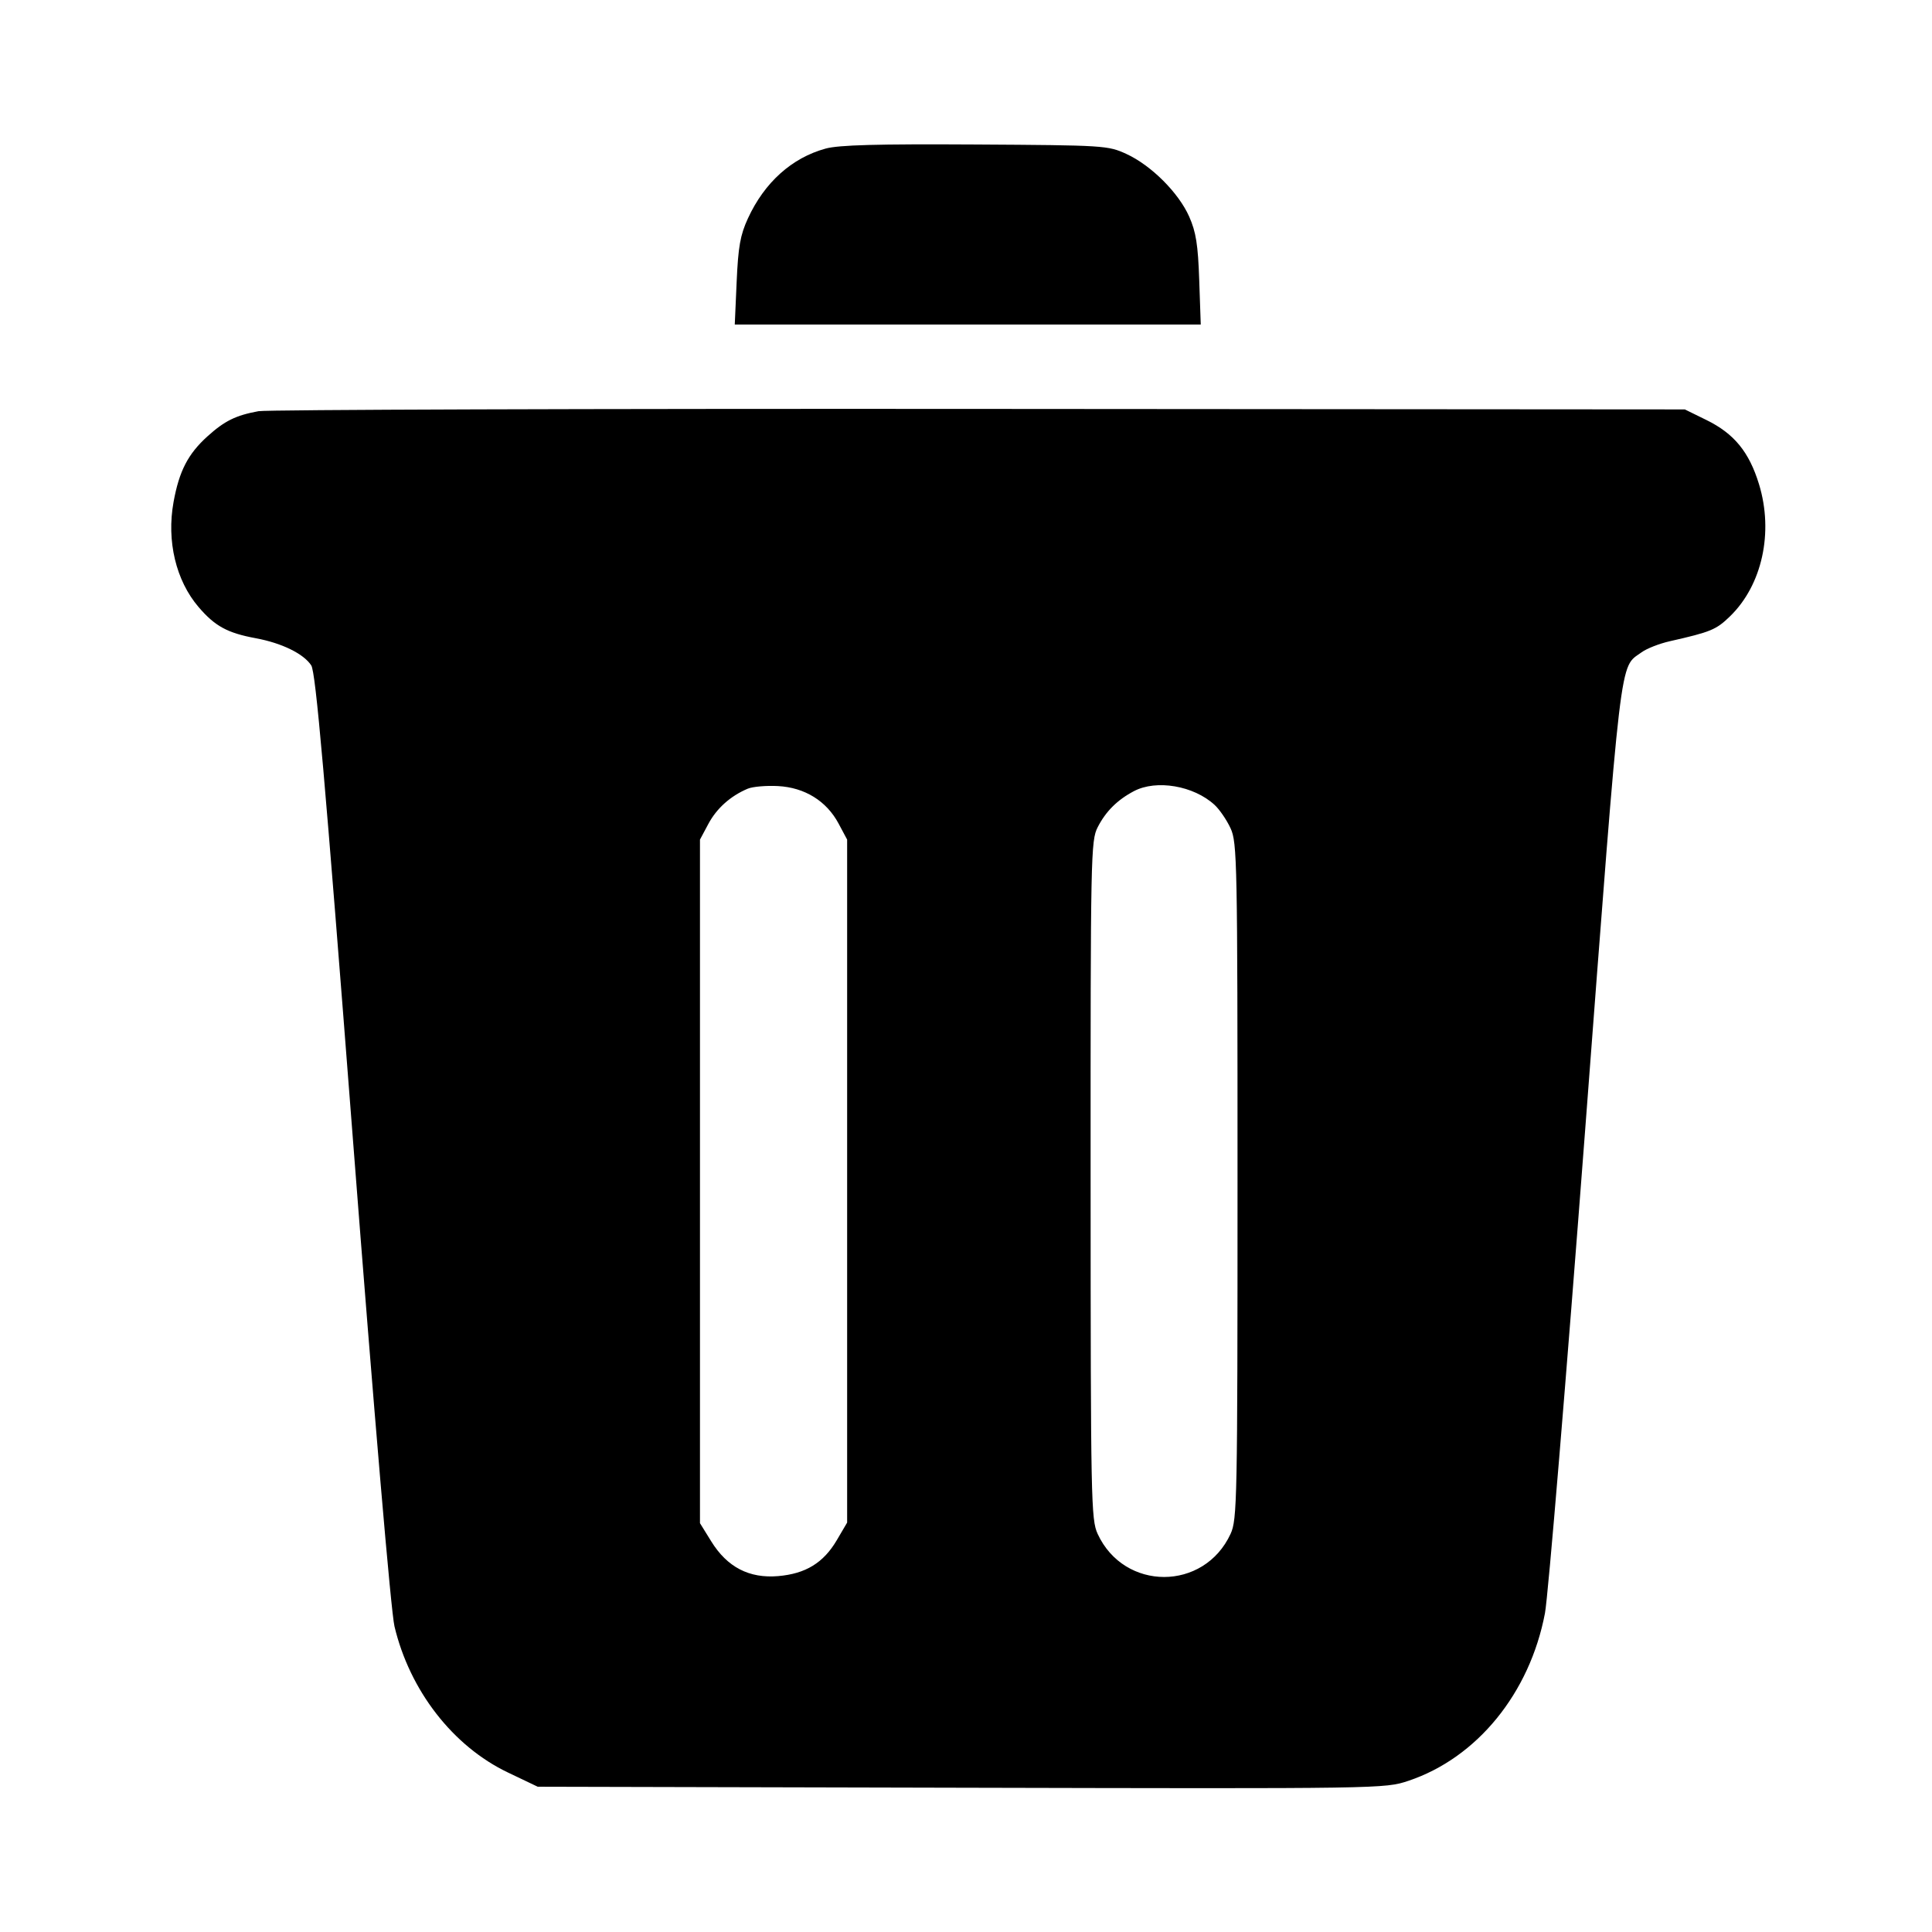
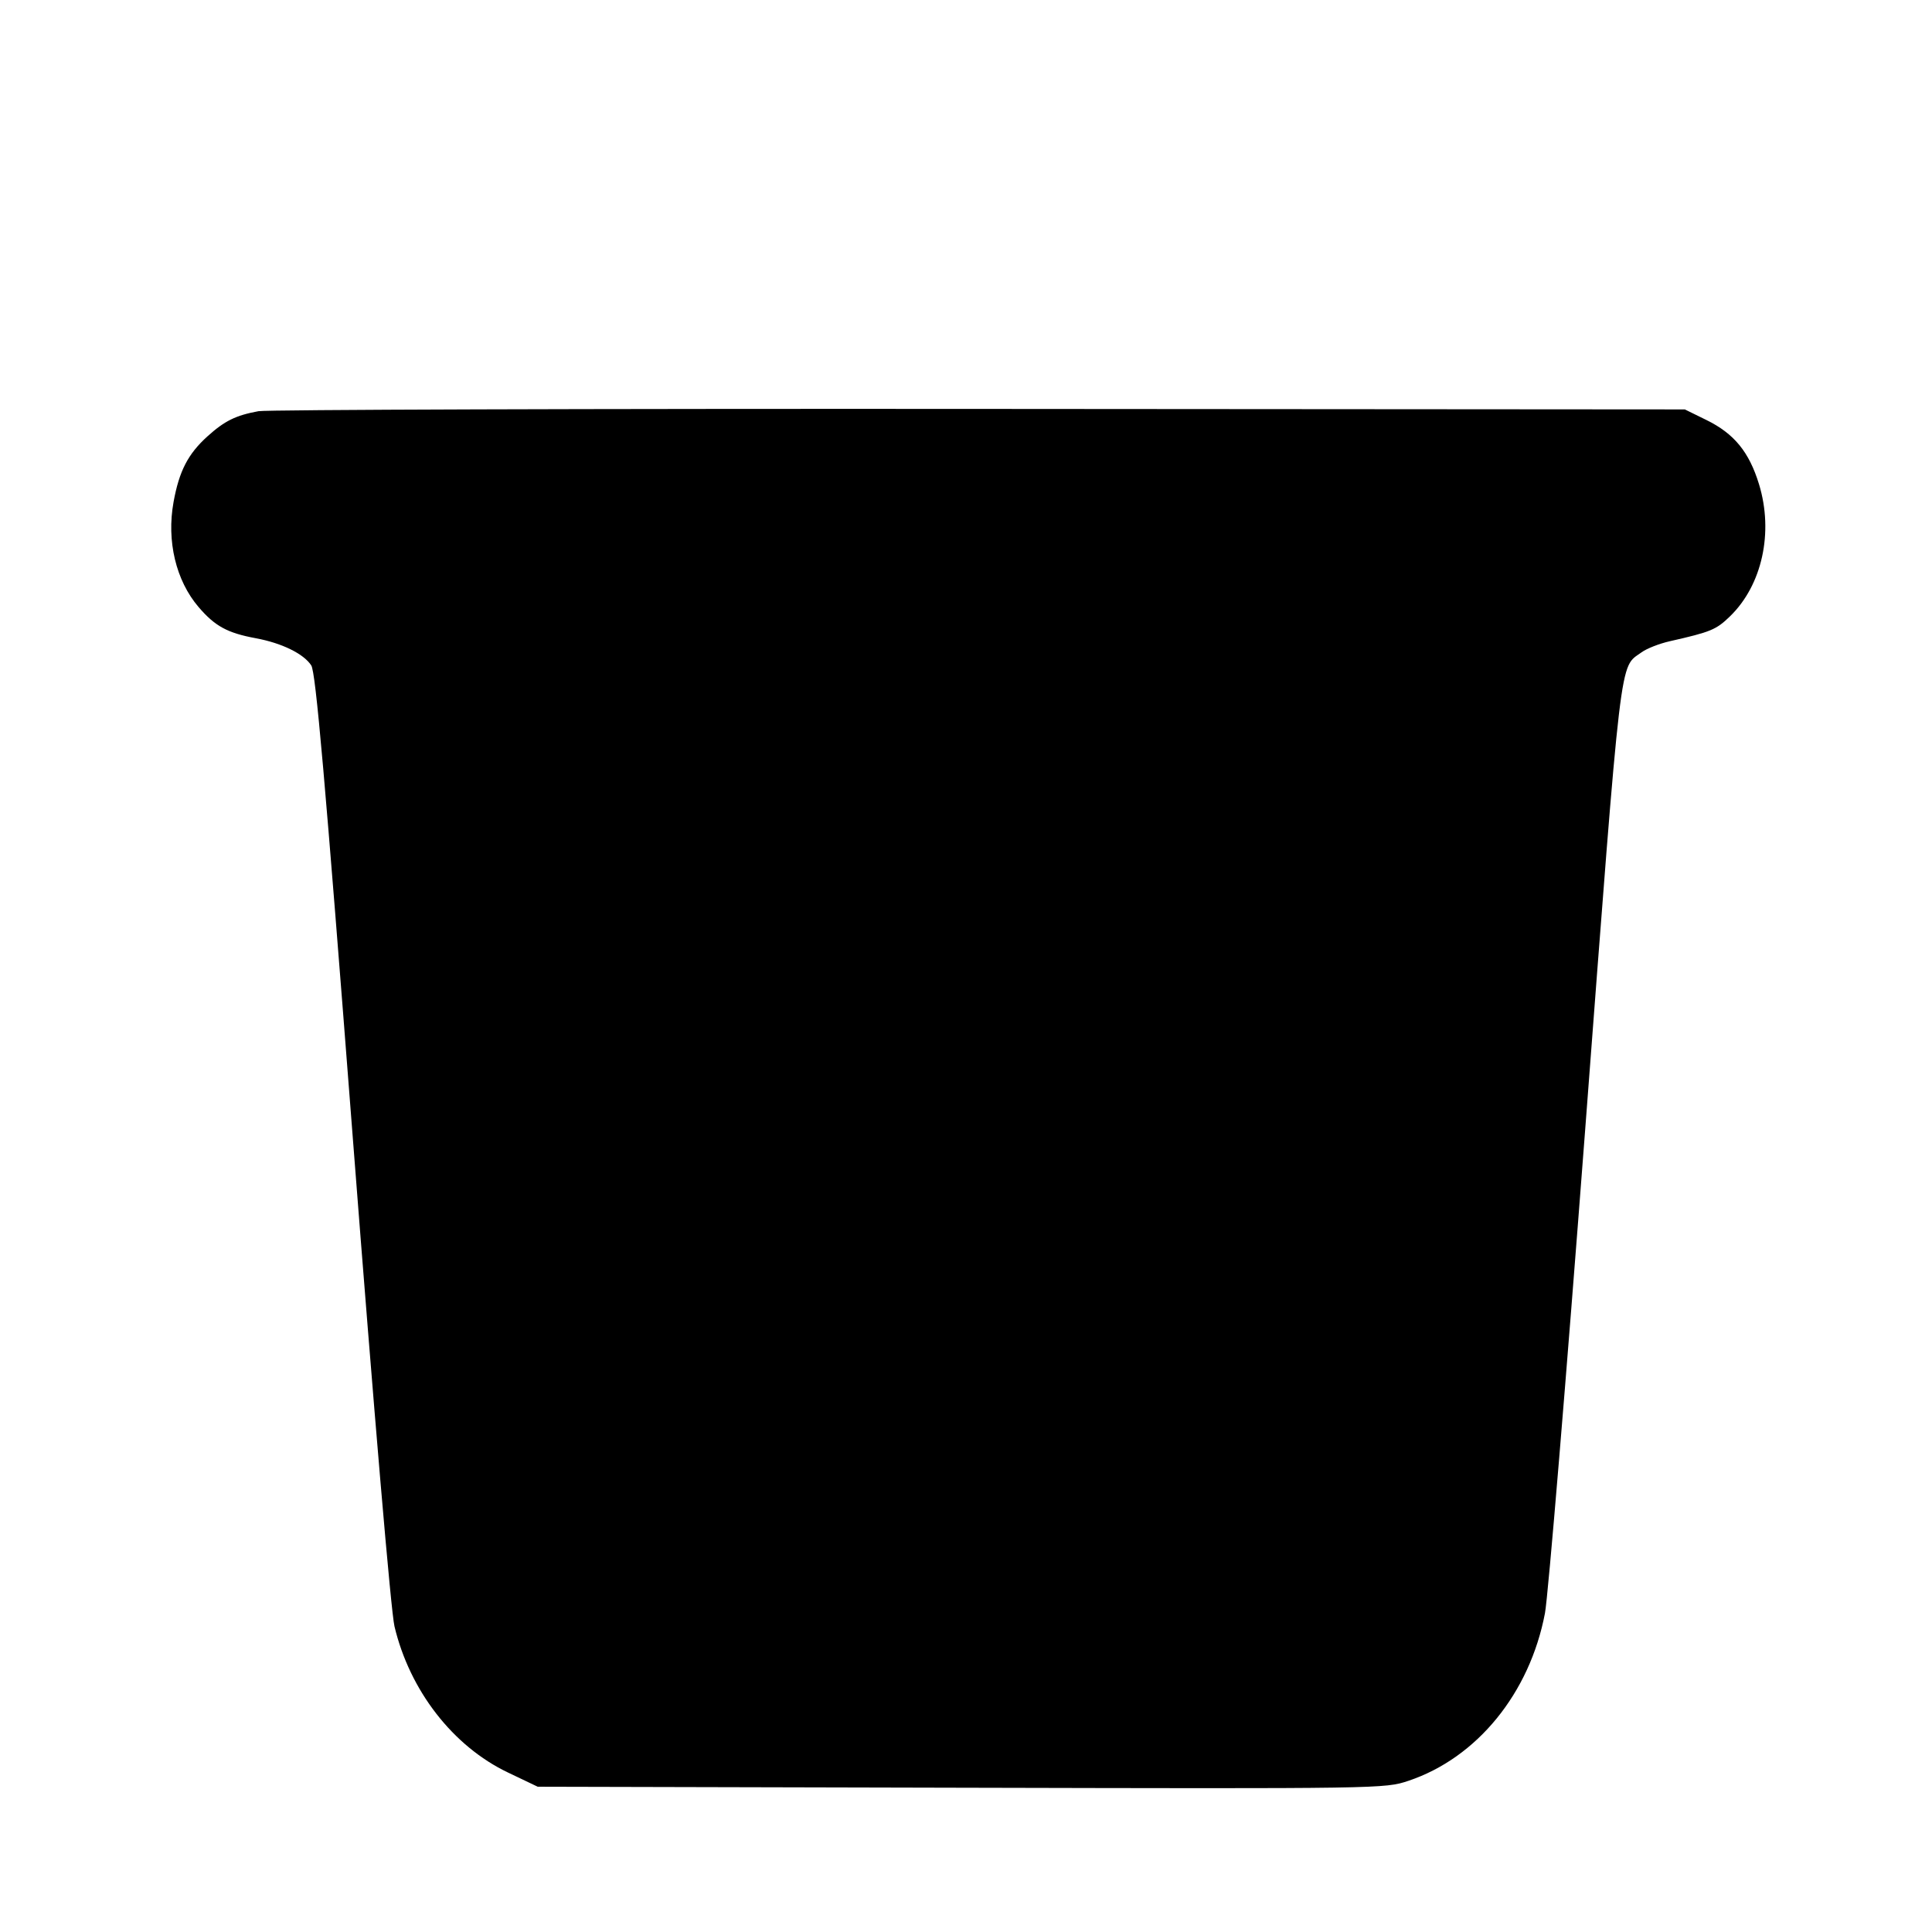
<svg xmlns="http://www.w3.org/2000/svg" width="512" height="512" viewBox="0 0 512 512" version="1.1">
-   <path d="M 218.792 39.378 C 209.835 41.835, 202.587 48.352, 198.202 57.892 C 196.178 62.294, 195.632 65.368, 195.222 74.642 L 194.721 86 256.466 86 L 318.211 86 317.807 74.250 C 317.484 64.827, 316.957 61.492, 315.147 57.408 C 312.334 51.064, 305.069 43.814, 298.500 40.797 C 293.619 38.555, 292.668 38.495, 258.500 38.293 C 232.451 38.140, 222.296 38.417, 218.792 39.378 M 68.500 108.970 C 62.478 110.077, 59.520 111.535, 54.980 115.637 C 49.819 120.299, 47.482 124.827, 45.991 133.050 C 44.118 143.380, 46.618 153.857, 52.634 160.886 C 56.960 165.940, 60.277 167.749, 67.743 169.130 C 74.673 170.411, 80.454 173.237, 82.485 176.337 C 83.666 178.139, 86.088 205.683, 93.498 301.574 C 99.216 375.574, 103.611 427.087, 104.540 431 C 108.583 448.019, 120.034 462.773, 134.597 469.726 L 142.500 473.500 254.732 473.767 C 366.347 474.032, 366.998 474.022, 373.232 471.939 C 391.435 465.856, 405.415 448.694, 409.433 427.500 C 410.267 423.100, 415.057 365.500, 420.078 299.500 C 429.893 170.487, 429.100 177.193, 435.062 172.846 C 436.403 171.868, 439.750 170.559, 442.500 169.937 C 453.392 167.474, 454.810 166.887, 458.477 163.325 C 466.987 155.061, 470.056 141.095, 466.163 128.349 C 463.546 119.778, 459.571 114.919, 452.230 111.314 L 446.500 108.500 259.500 108.367 C 156.650 108.295, 70.700 108.566, 68.500 108.970 M 198.145 209.016 C 193.580 210.949, 189.931 214.213, 187.727 218.334 L 185.500 222.500 185.500 313.078 L 185.500 403.657 188.500 408.501 C 192.725 415.322, 198.550 418.340, 206.225 417.684 C 213.508 417.061, 218.229 414.167, 221.759 408.163 L 224.500 403.500 224.500 313 L 224.500 222.500 222.230 218.251 C 219.030 212.260, 213.255 208.690, 206.160 208.317 C 203.047 208.153, 199.440 208.467, 198.145 209.016 M 300.500 209.662 C 296.108 211.977, 293.054 215.016, 290.903 219.210 C 289.074 222.777, 289.001 226.394, 289.022 312.710 C 289.043 397.868, 289.139 402.706, 290.890 406.500 C 297.915 421.722, 319.085 421.722, 326.110 406.500 C 327.861 402.705, 327.956 397.902, 327.956 313 C 327.956 228.098, 327.861 223.295, 326.110 219.500 C 325.095 217.300, 323.186 214.509, 321.868 213.298 C 316.332 208.208, 306.447 206.526, 300.500 209.662" stroke="none" fill="black" fill-rule="evenodd" />
+   <path d="M68.5,108.97C70.7,108.566 156.65,108.295 259.5,108.367L446.5,108.5L452.23,111.314C459.571,114.919 463.546,119.778 466.163,128.349C470.056,141.095 466.987,155.061 458.477,163.325C454.81,166.887 453.392,167.474 442.5,169.937C439.75,170.559 436.403,171.868 435.062,172.846C429.1,177.193 429.893,170.487 420.078,299.5C415.057,365.5 410.267,423.1 409.433,427.5C405.415,448.694 391.435,465.856 373.232,471.939C366.998,474.022 366.347,474.032 254.732,473.767L142.5,473.5L134.597,469.726C120.034,462.773 108.583,448.019 104.54,431C103.611,427.087 99.216,375.574 93.498,301.574C86.088,205.683 83.666,178.139 82.485,176.337C80.454,173.237 74.673,170.411 67.743,169.13C60.277,167.749 56.96,165.94 52.634,160.886C46.618,153.857 44.118,143.38 45.991,133.05C47.482,124.827 49.819,120.299 54.98,115.637C59.52,111.535 62.478,110.077 68.5,108.97" />
+   <path d="M 198.145 209.016 C 193.58 210.949 189.931 214.213 187.727 218.334 L 185.5 222.5 L 185.5 313.078 L 185.5 403.657 L 188.5 408.501 C 192.725 415.322 198.55 418.34 206.225 417.684 C 213.508 417.061 218.229 414.167 221.759 408.163 L 224.5 403.5 L 224.5 313 L 224.5 222.5 L 222.23 218.251 C 219.03 212.26 213.255 208.69 206.16 208.317 C 203.047 208.153 199.44 208.467 198.145 209.016" />
+   <path d="M300.5 209.662C296.108 211.977 293.054 215.016 290.903 219.21C289.074 222.777 289.001 226.394 289.022 312.71C289.043 397.868 289.139 402.706 290.89 406.5C297.915 421.722 319.085 421.722 326.11 406.5C327.861 402.705 327.956 397.902 327.956 313C327.956 228.098 327.861 223.295 326.11 219.5C325.095 217.3 323.186 214.509 321.868 213.298C316.332 208.208 306.447 206.526 300.5 209.662" />
</svg>
